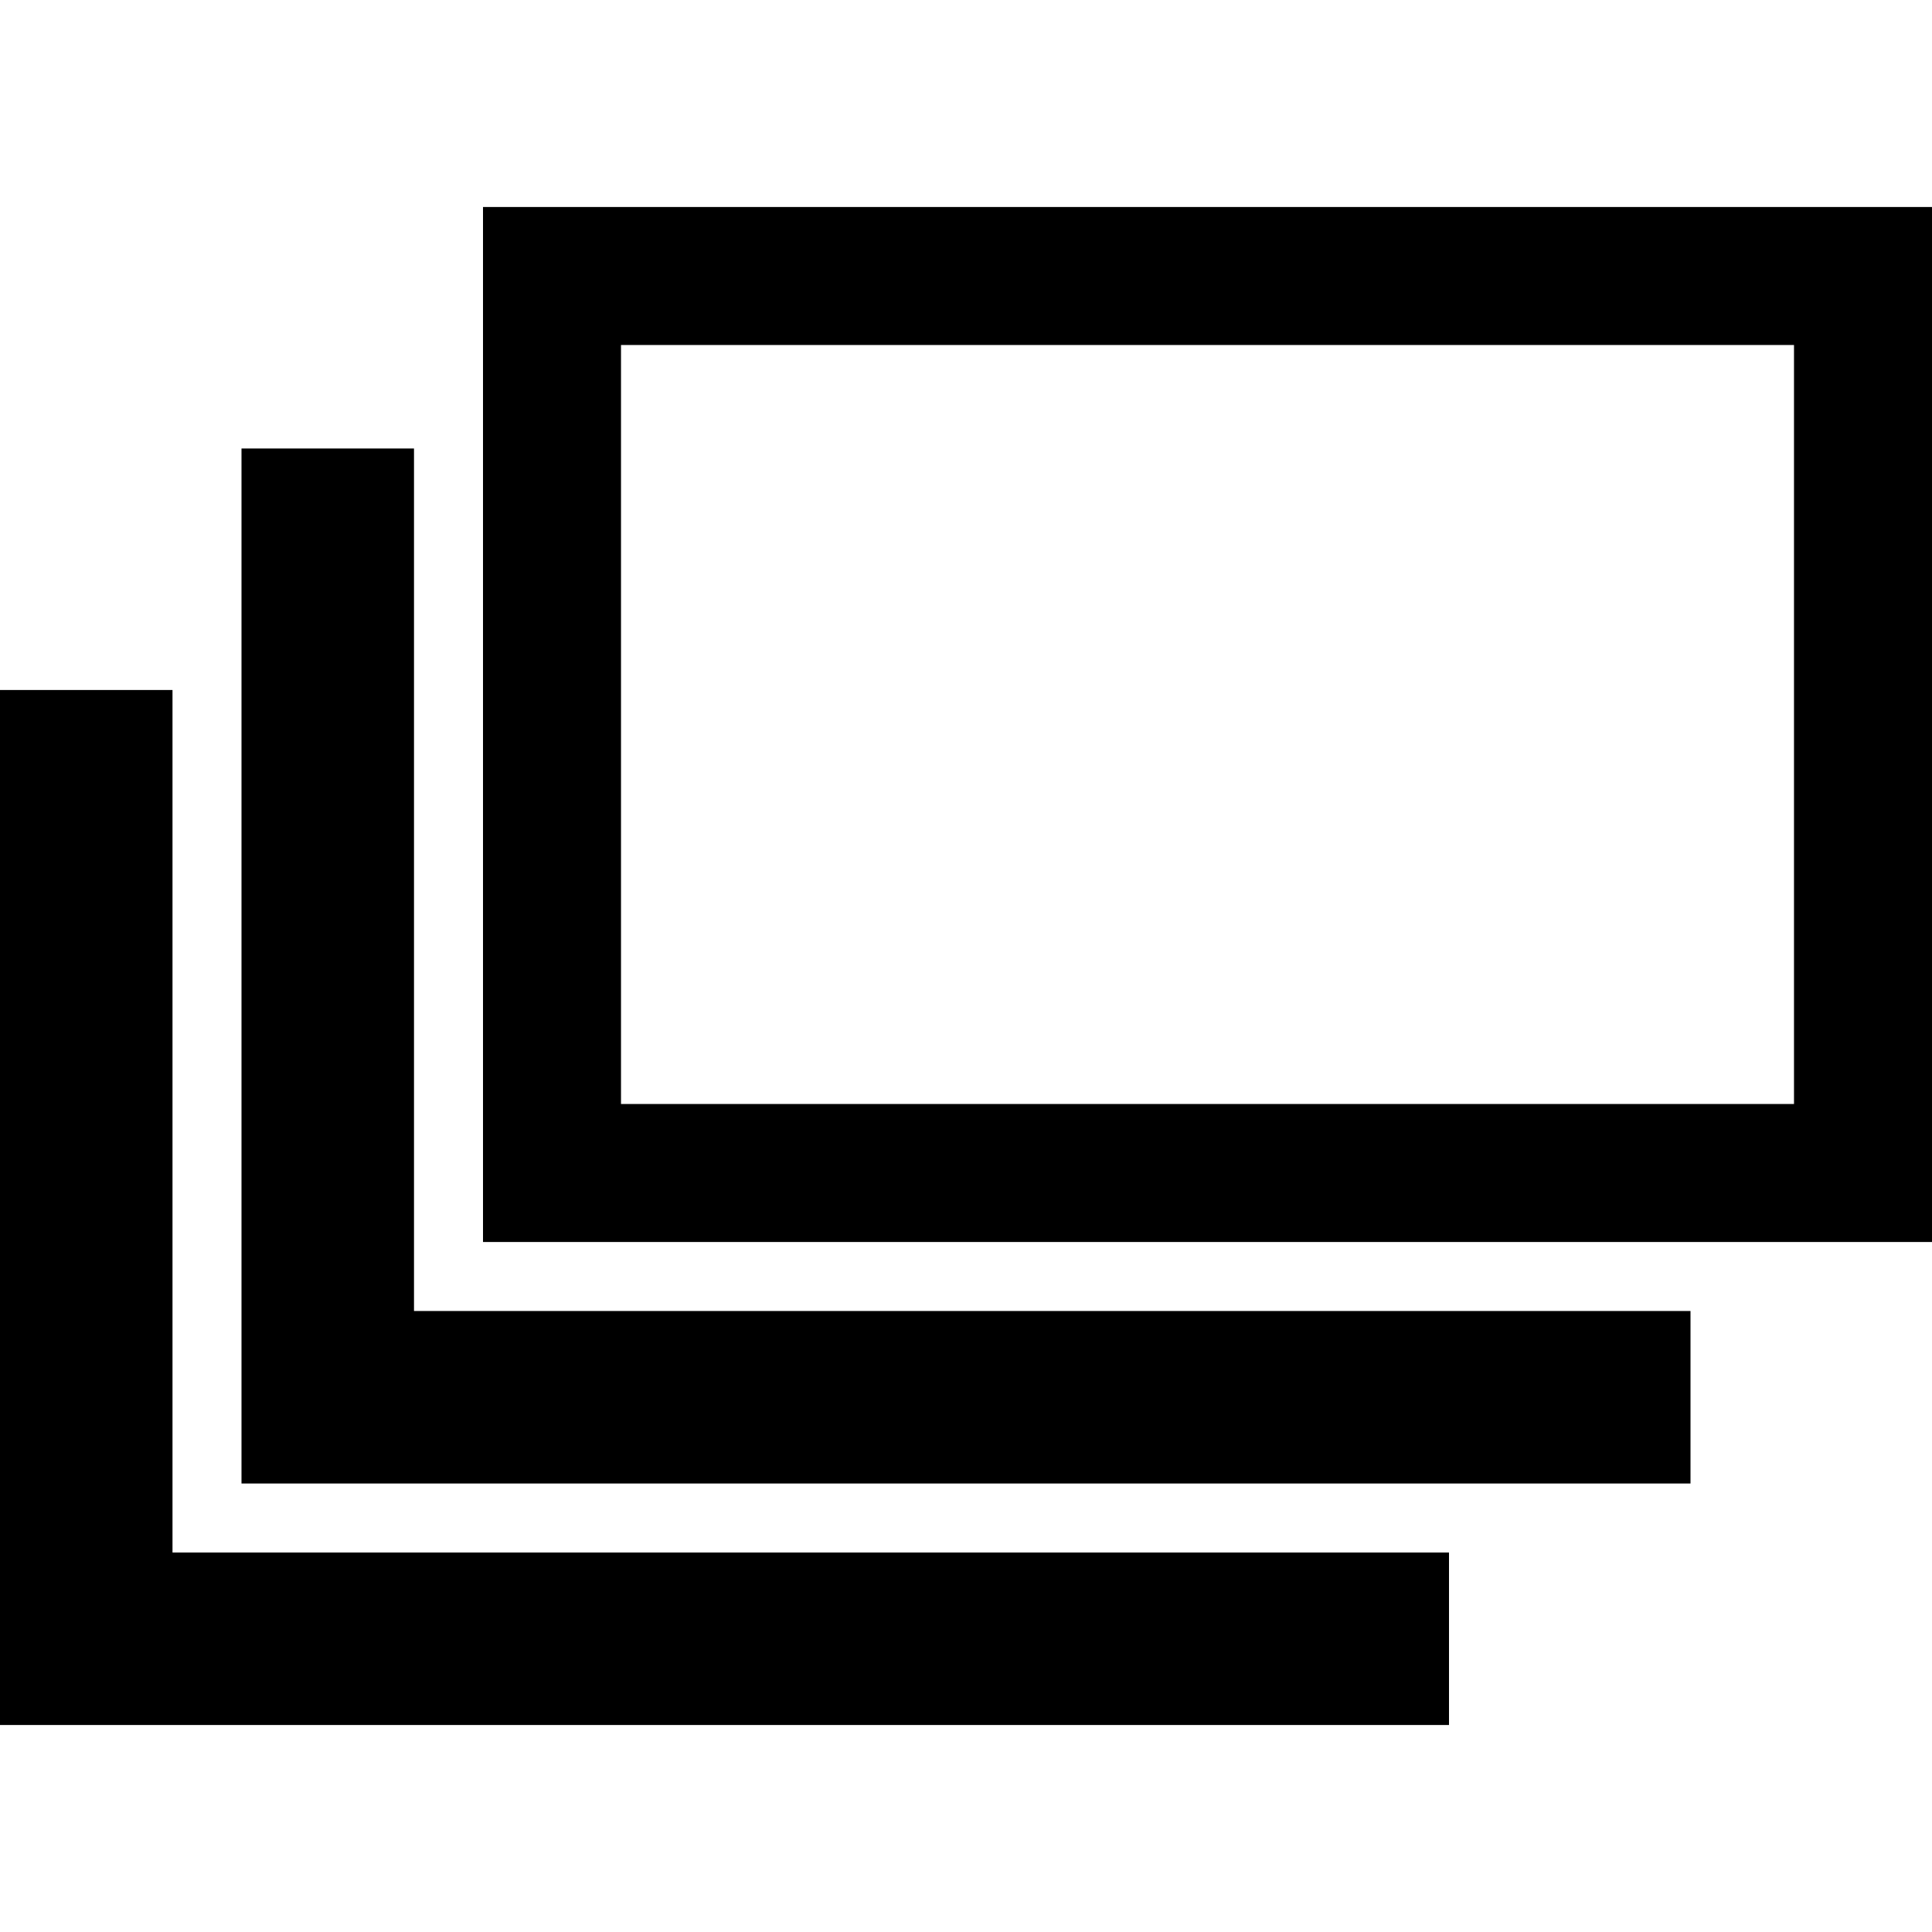
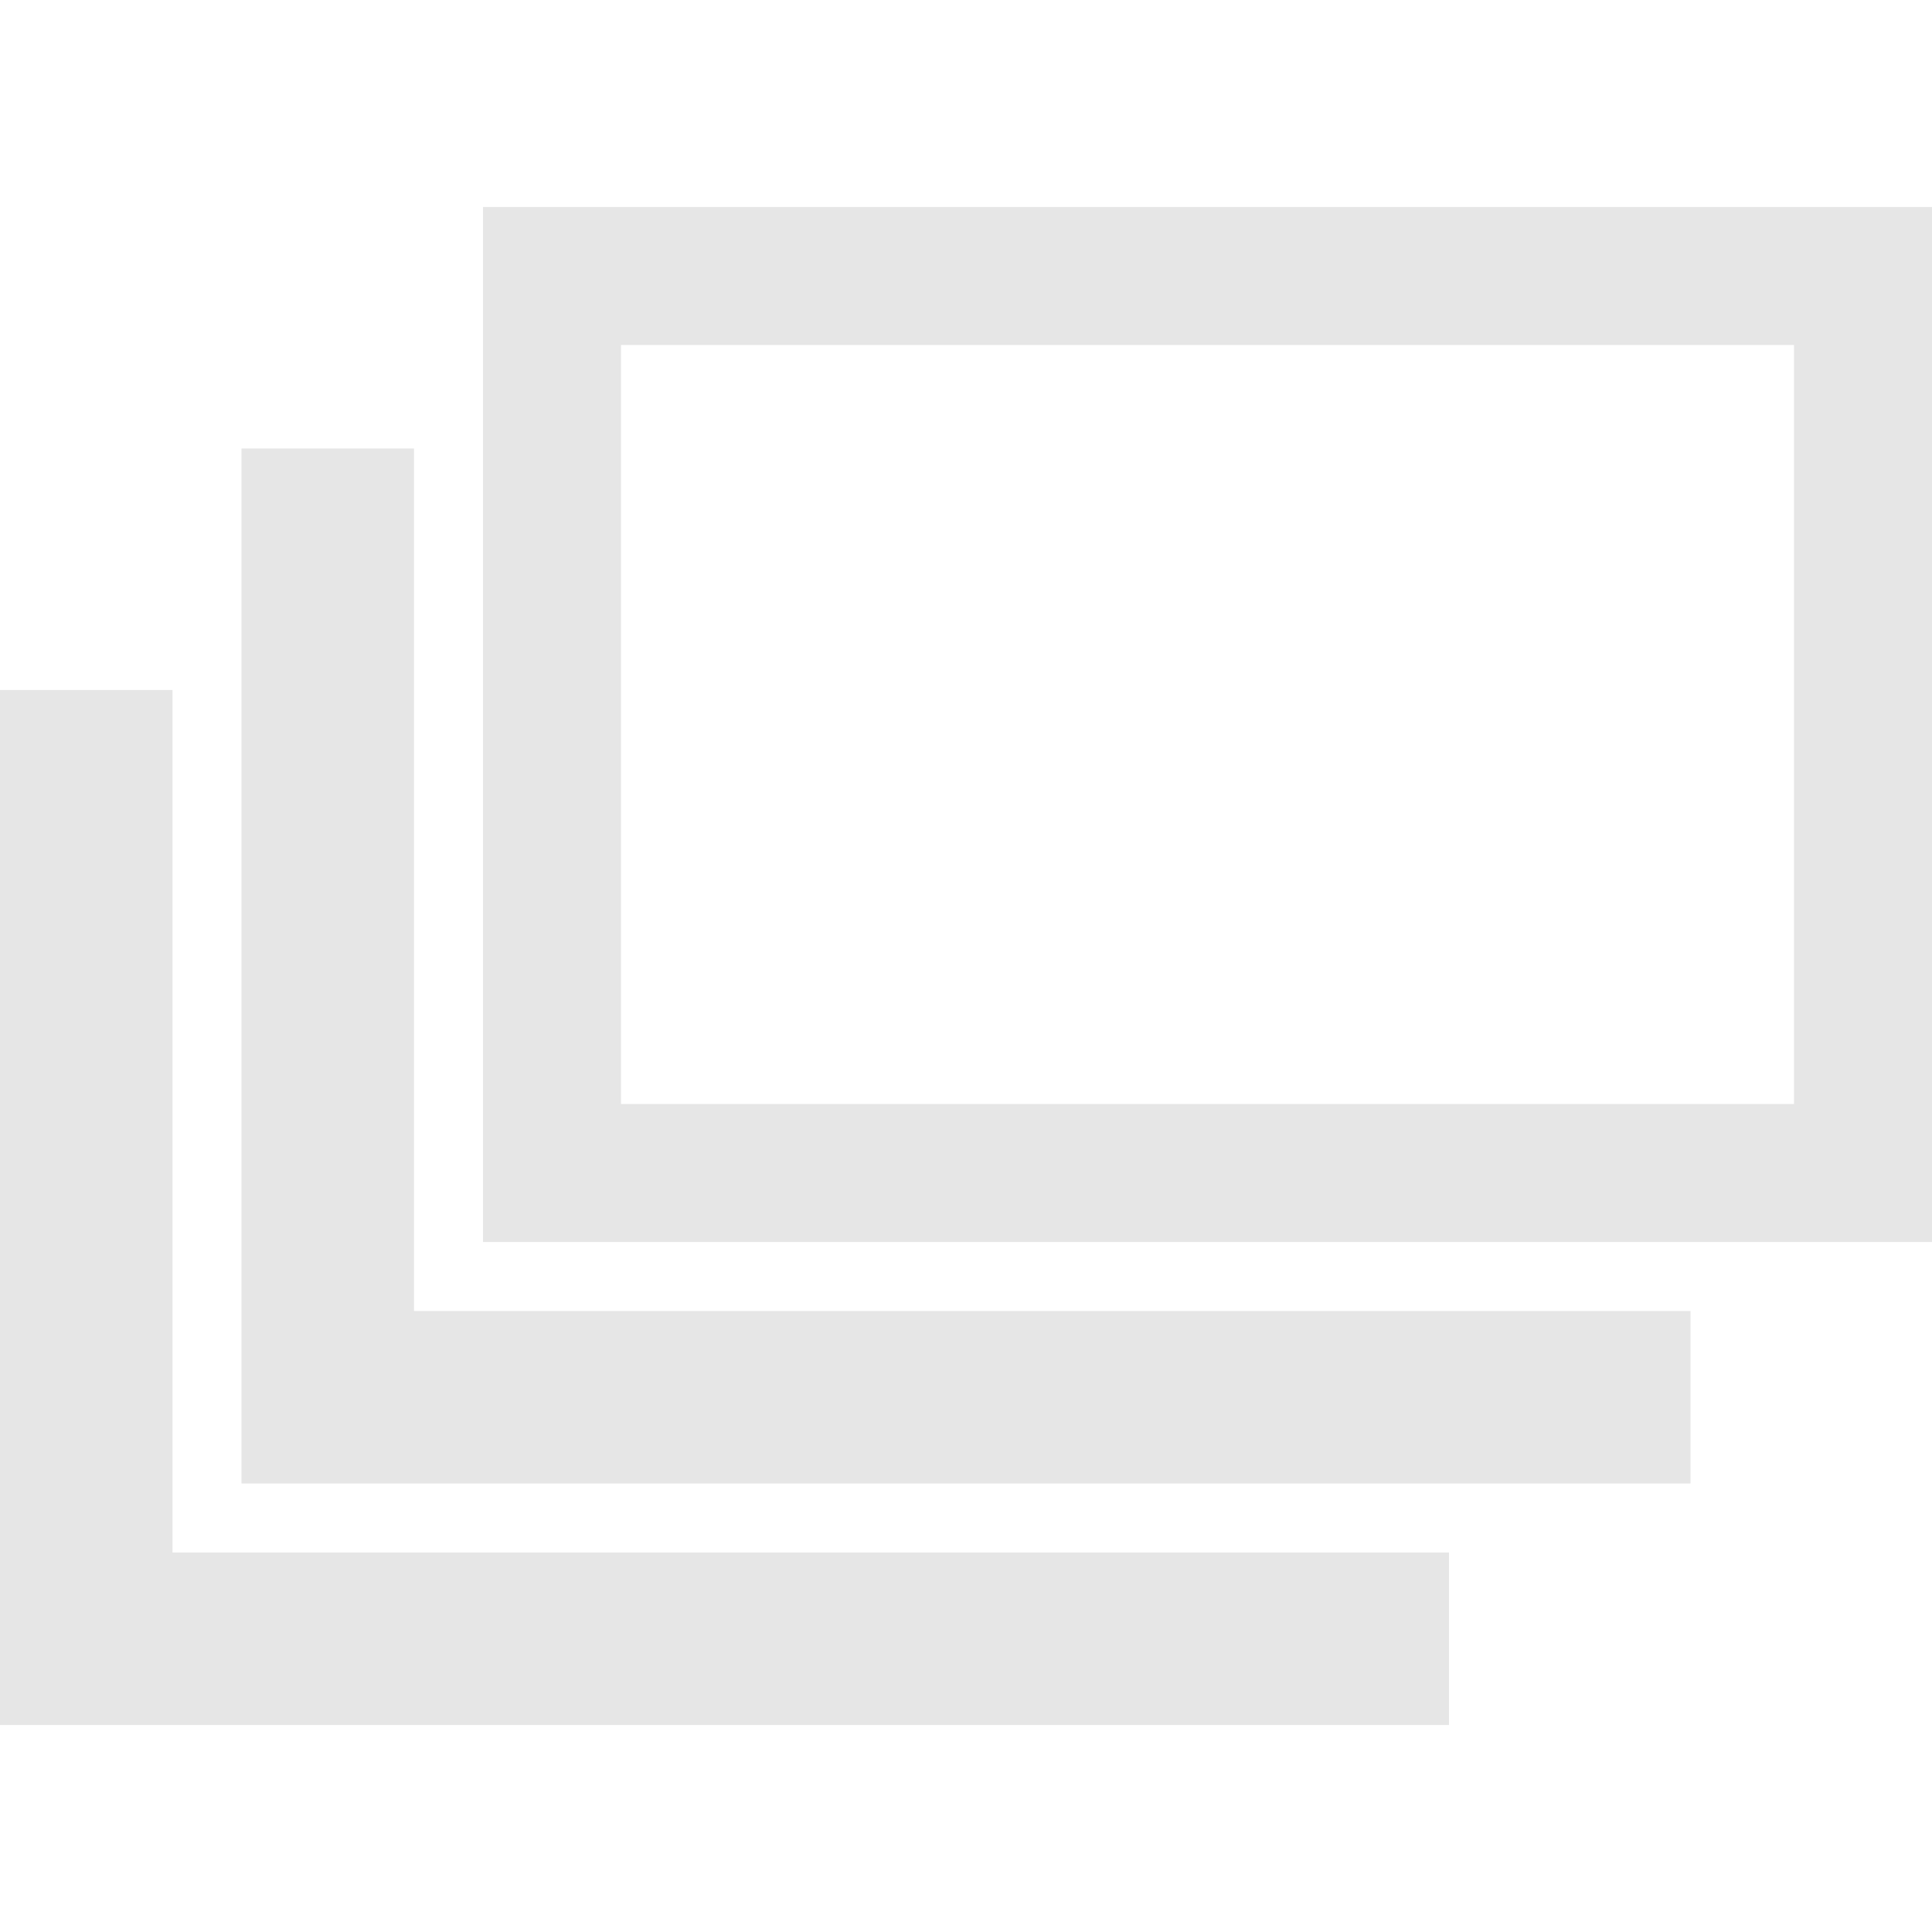
- <svg xmlns="http://www.w3.org/2000/svg" version="1.1" id="Capa_1" x="0px" y="0px" viewBox="0 0 56 56" style="enable-background:new 0 0 56 56;" xml:space="preserve">
-   <polygon points="5,20 0,20 0,50 42,50 42,45 5,45 " />
-   <path d="M12,13H7v5v25h37h5v-5H12V13L12,13z" />
-   <path d="M14,6v5v25h37h5V6H14z M52,32H18V10h34V32z" />
-   <g>
+ <svg xmlns="http://www.w3.org/2000/svg" xml:space="preserve" style="enable-background:new 0 0 56 56;" viewBox="0 0 56 56" y="0px" x="0px" id="Capa_1" version="1.1">
+   <defs id="defs1602" />
+   <polygon style="fill:#e6e6e6;fill-opacity:1" id="polygon1563" points="5,20 0,20 0,50 42,50 42,45 5,45 " />
+   <path style="fill:#e6e6e6;fill-opacity:1" id="path1565" d="M12,13H7v5v25h37h5v-5H12V13L12,13z" />
+   <path style="fill:#e6e6e6;fill-opacity:1" id="path1567" d="M14,6v5v25h37h5V6H14z M52,32H18V10h34V32z" />
+   <g id="g1569">
</g>
-   <g>
+   <g id="g1571">
</g>
-   <g>
+   <g id="g1573">
</g>
-   <g>
+   <g id="g1575">
</g>
-   <g>
+   <g id="g1577">
</g>
-   <g>
+   <g id="g1579">
</g>
-   <g>
+   <g id="g1581">
</g>
-   <g>
+   <g id="g1583">
</g>
-   <g>
+   <g id="g1585">
</g>
-   <g>
+   <g id="g1587">
</g>
-   <g>
+   <g id="g1589">
</g>
-   <g>
+   <g id="g1591">
</g>
-   <g>
+   <g id="g1593">
</g>
-   <g>
+   <g id="g1595">
</g>
-   <g>
+   <g id="g1597">
</g>
</svg>
